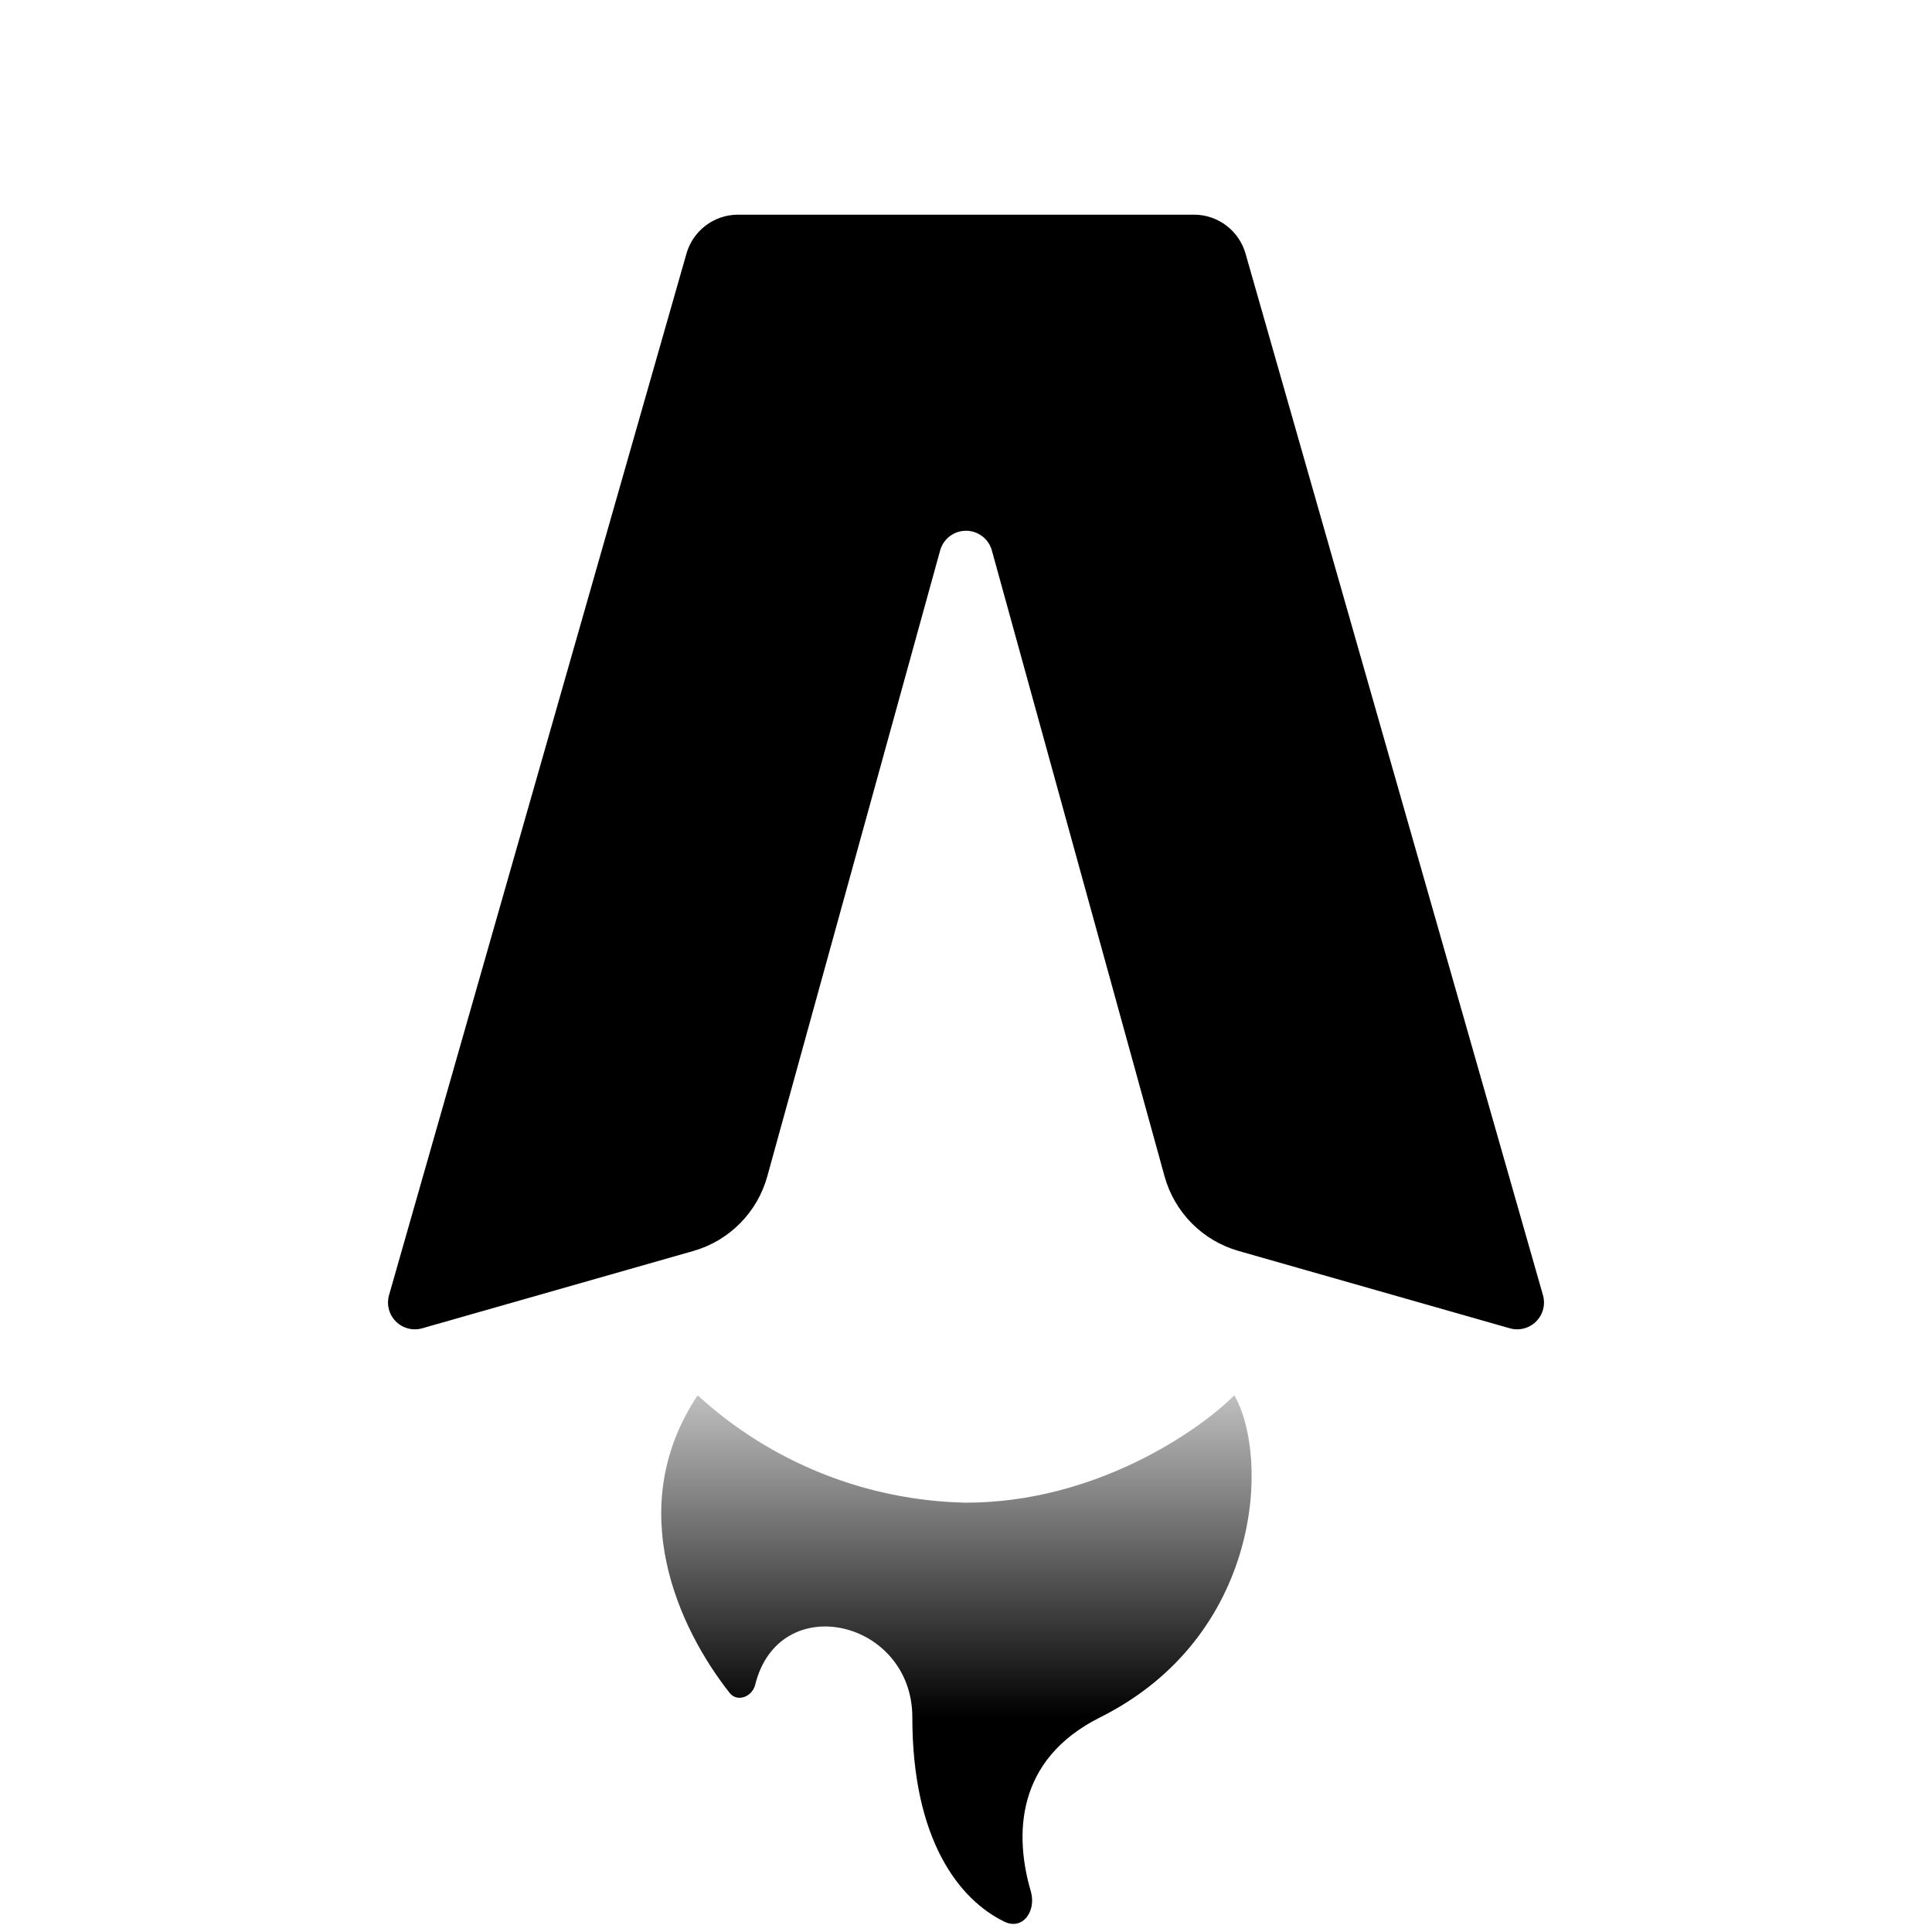
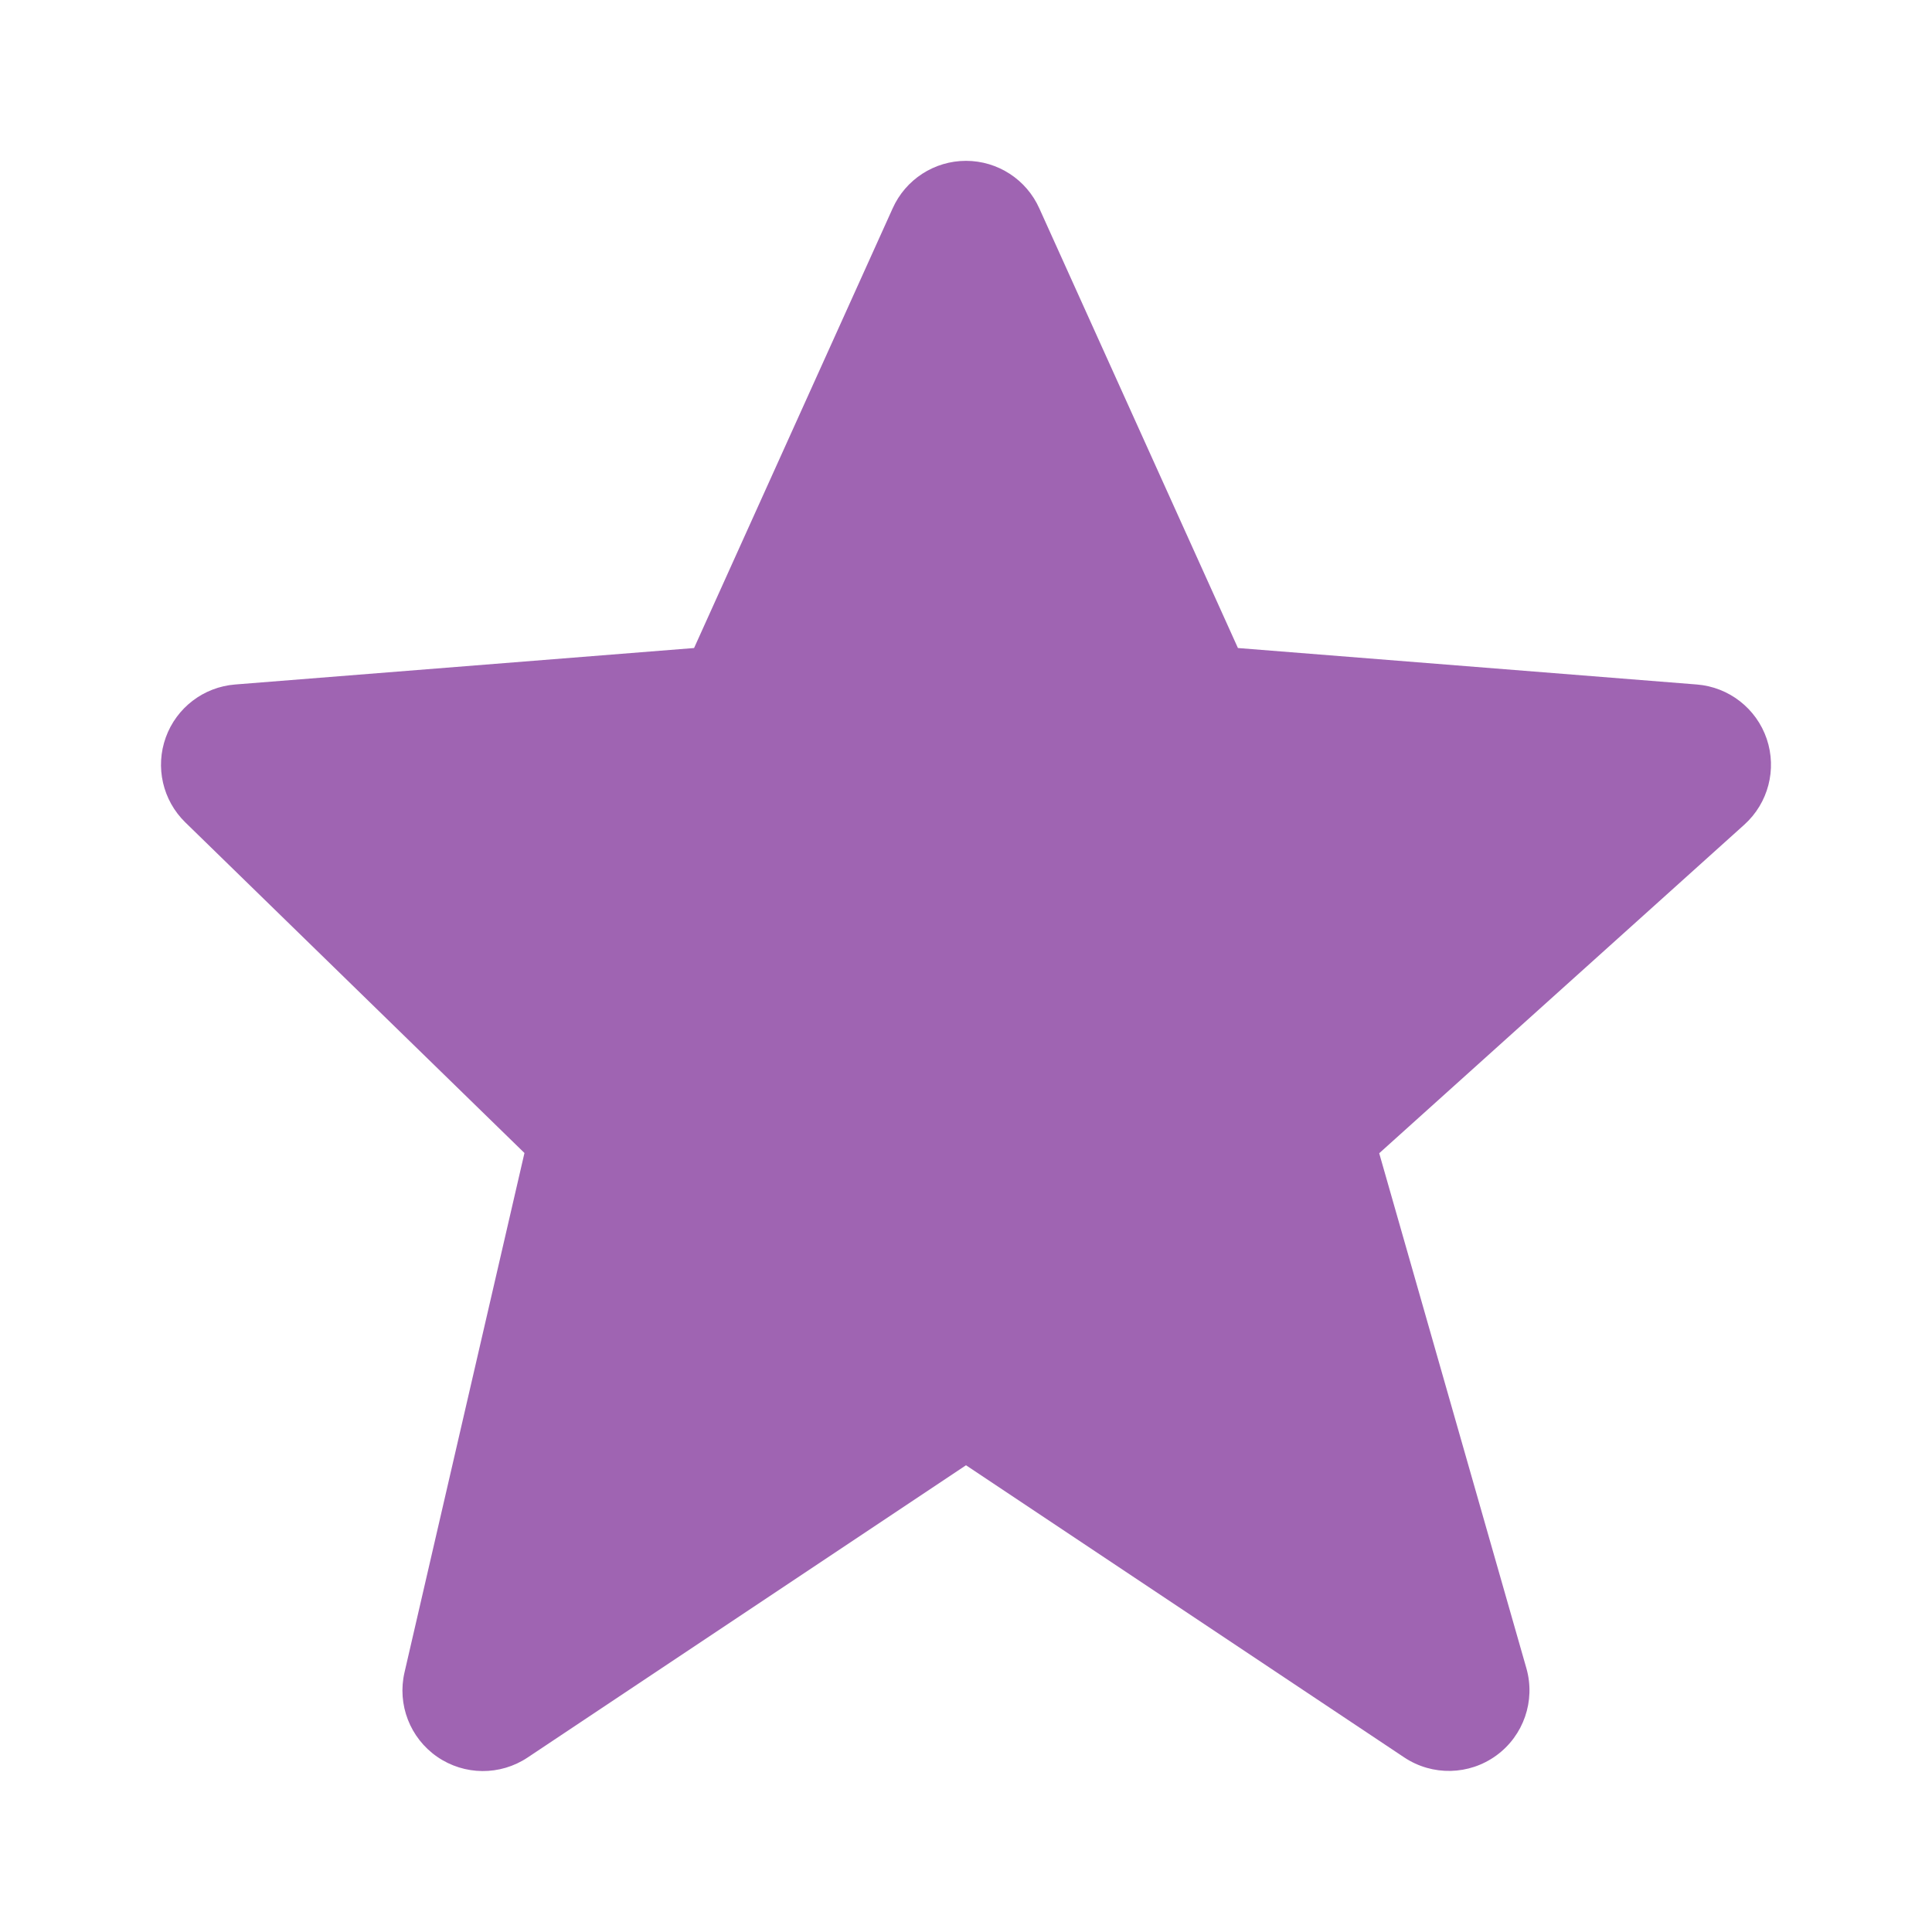
- <svg xmlns="http://www.w3.org/2000/svg" fill="none" viewBox="0 0 36 36">
-   <path fill="#000" d="M22.25 4h-8.5a1 1 0 0 0-.96.73l-5.54 19.4a.5.5 0 0 0 .62.62l5.05-1.44a2 2 0 0 0 1.38-1.4l3.22-11.66a.5.5 0 0 1 .96 0l3.22 11.67a2 2 0 0 0 1.38 1.39l5.05 1.44a.5.5 0 0 0 .62-.62l-5.54-19.4a1 1 0 0 0-.96-.73Z" />
-   <path fill="url(#gradient)" d="M18 28a7.63 7.63 0 0 1-5-2c-1.4 2.1-.35 4.35.6 5.55.14.17.41.07.47-.15.44-1.8 2.93-1.22 2.93.6 0 2.28.87 3.4 1.72 3.81.34.16.59-.2.49-.56-.31-1.05-.29-2.46 1.29-3.25 3-1.5 3.17-4.83 2.5-6-.67.67-2.6 2-5 2Z" />
-   <defs>
-     <linearGradient id="gradient" x1="16" x2="16" y1="32" y2="24" gradientUnits="userSpaceOnUse">
-       <stop stop-color="#000" />
-       <stop offset="1" stop-color="#000" stop-opacity="0" />
-     </linearGradient>
-   </defs>
-   <style>
-     @media (prefers-color-scheme:dark){:root{filter:invert(100%)}}
-   </style>
+ <svg xmlns="http://www.w3.org/2000/svg" width="24" height="24" viewBox="0 0 24 24">
+   <path d="M21.947 9.179a1.001 1.001 0 0 0-.868-.676l-5.701-.453-2.467-5.461a.998.998 0 0 0-1.822-.001L8.622 8.05l-5.701.453a1 1 0 0 0-.619 1.713l4.213 4.107-1.49 6.452a1 1 0 0 0 1.53 1.057L12 18.202l5.445 3.63a1.001 1.001 0 0 0 1.517-1.106l-1.829-6.4 4.536-4.082c.297-.268.406-.686.278-1.065z" fill="#9f64b2" />
</svg>
